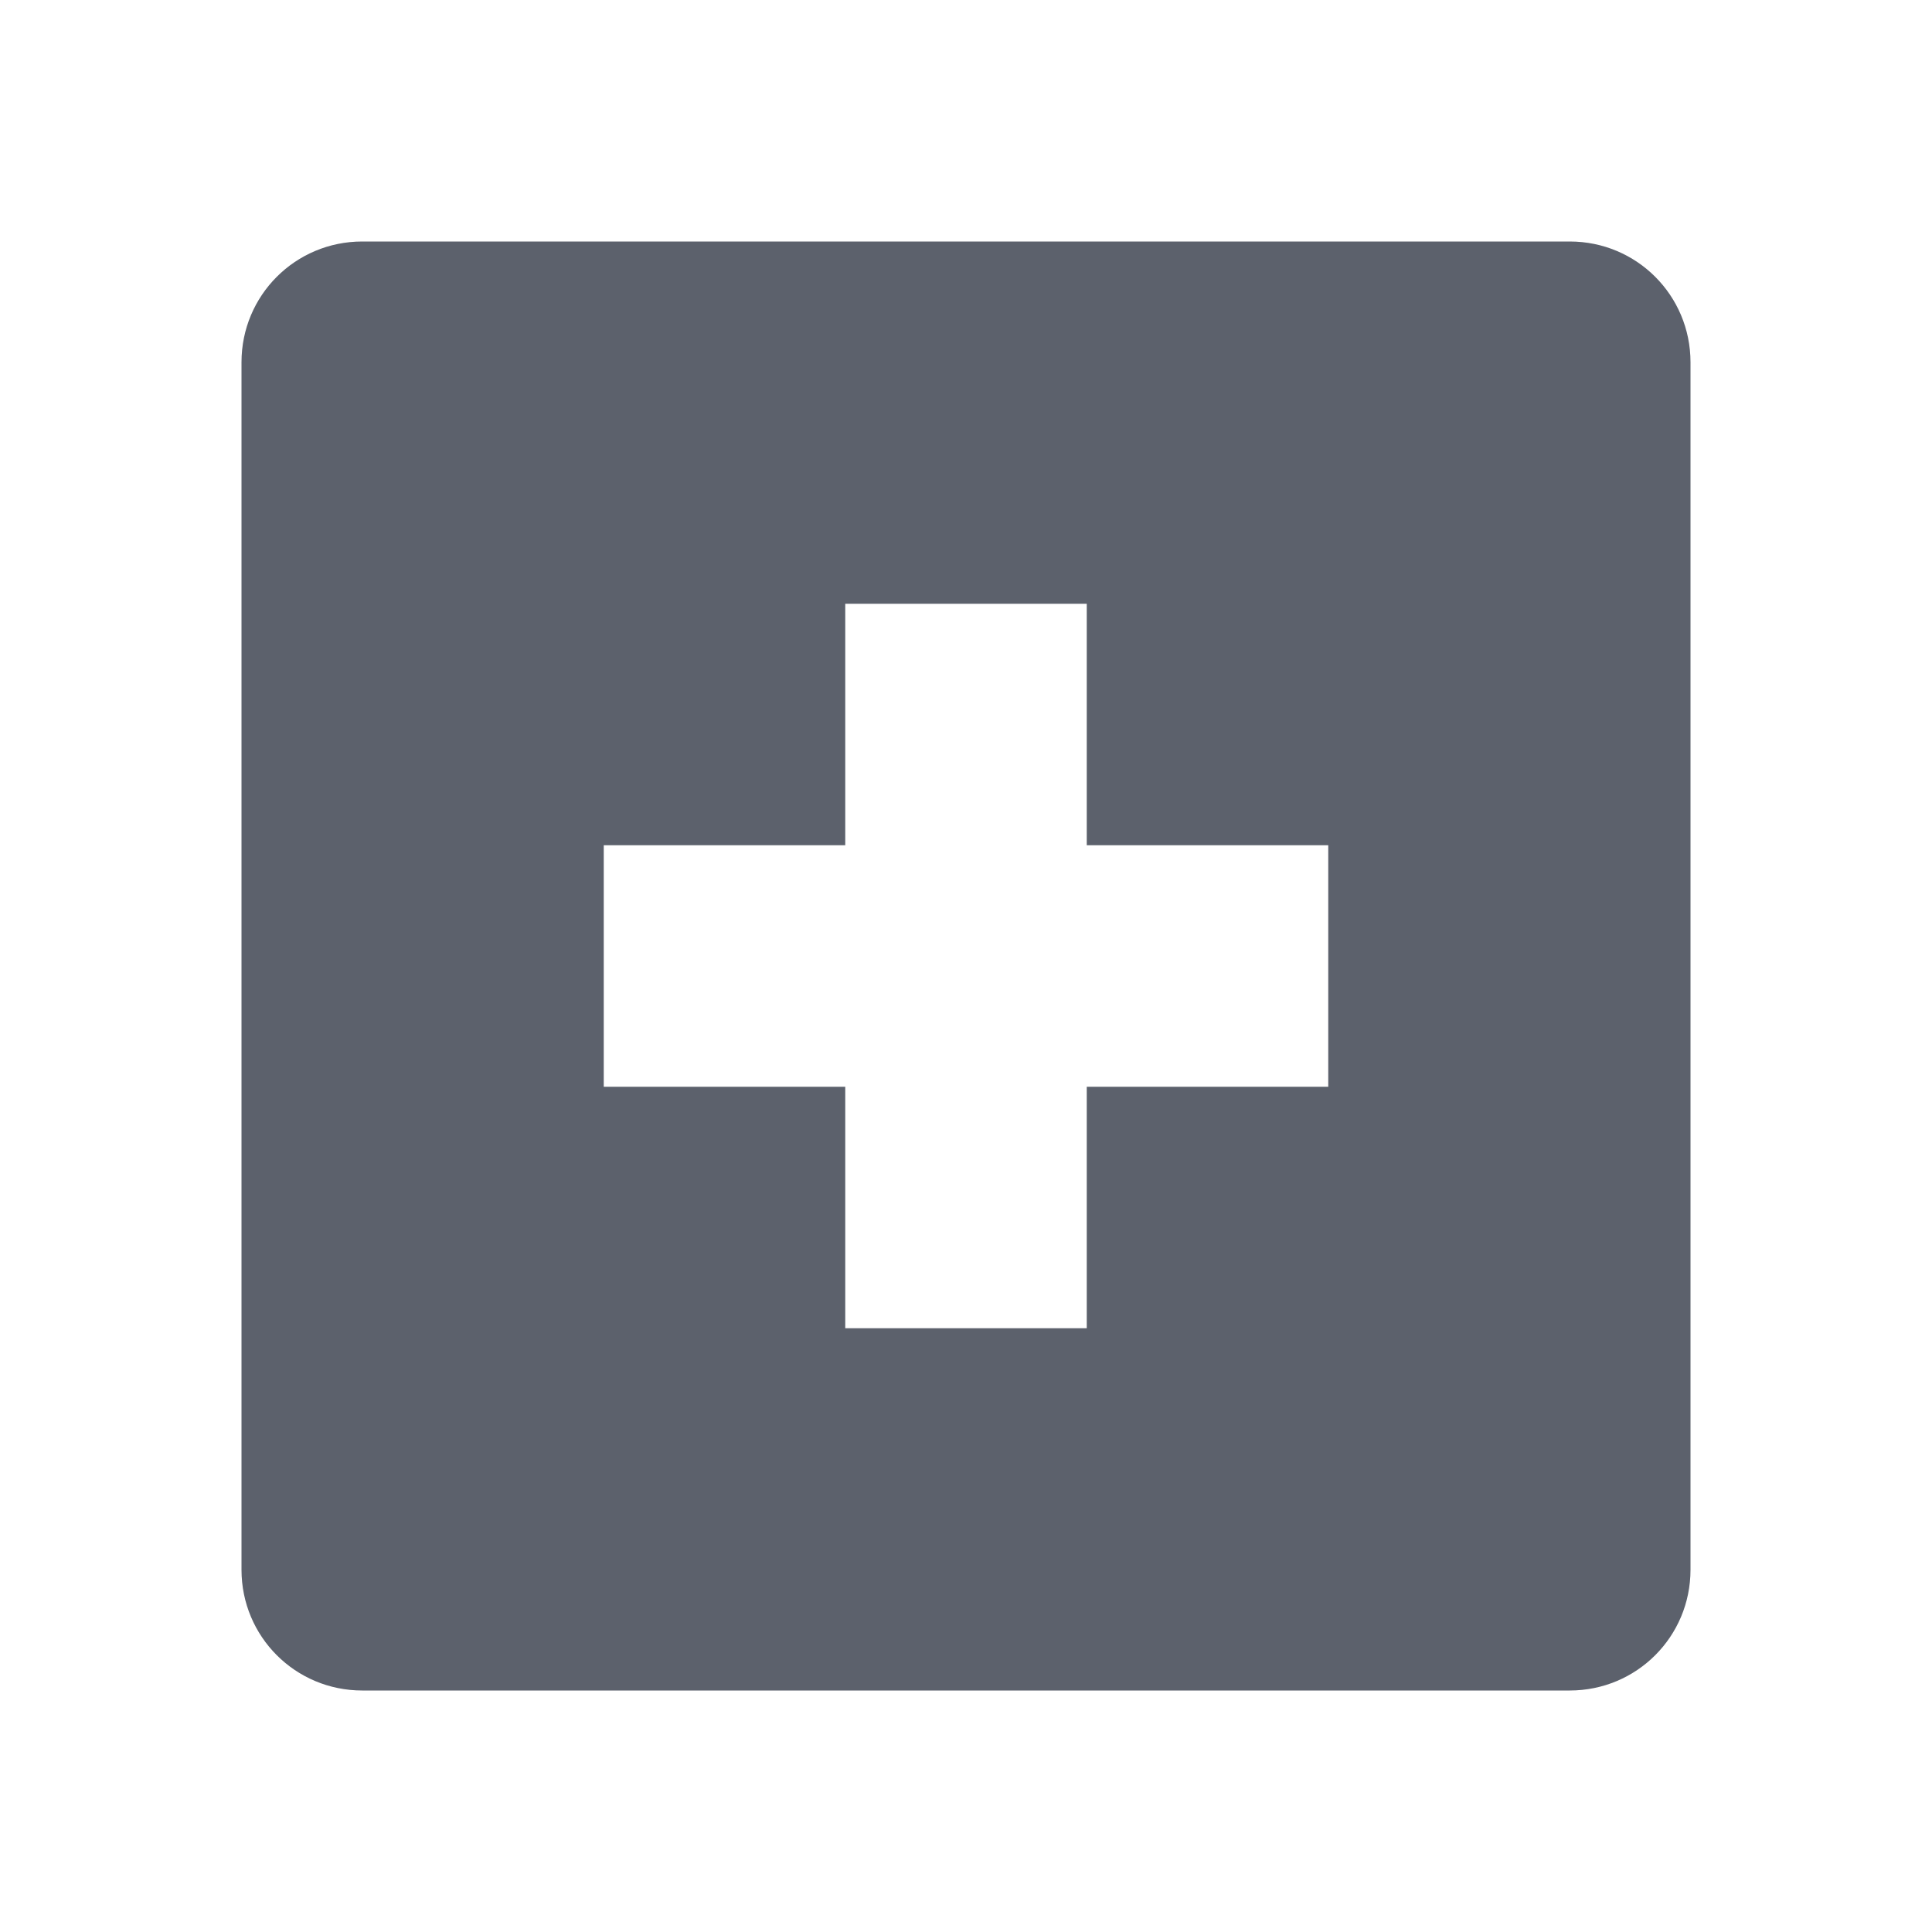
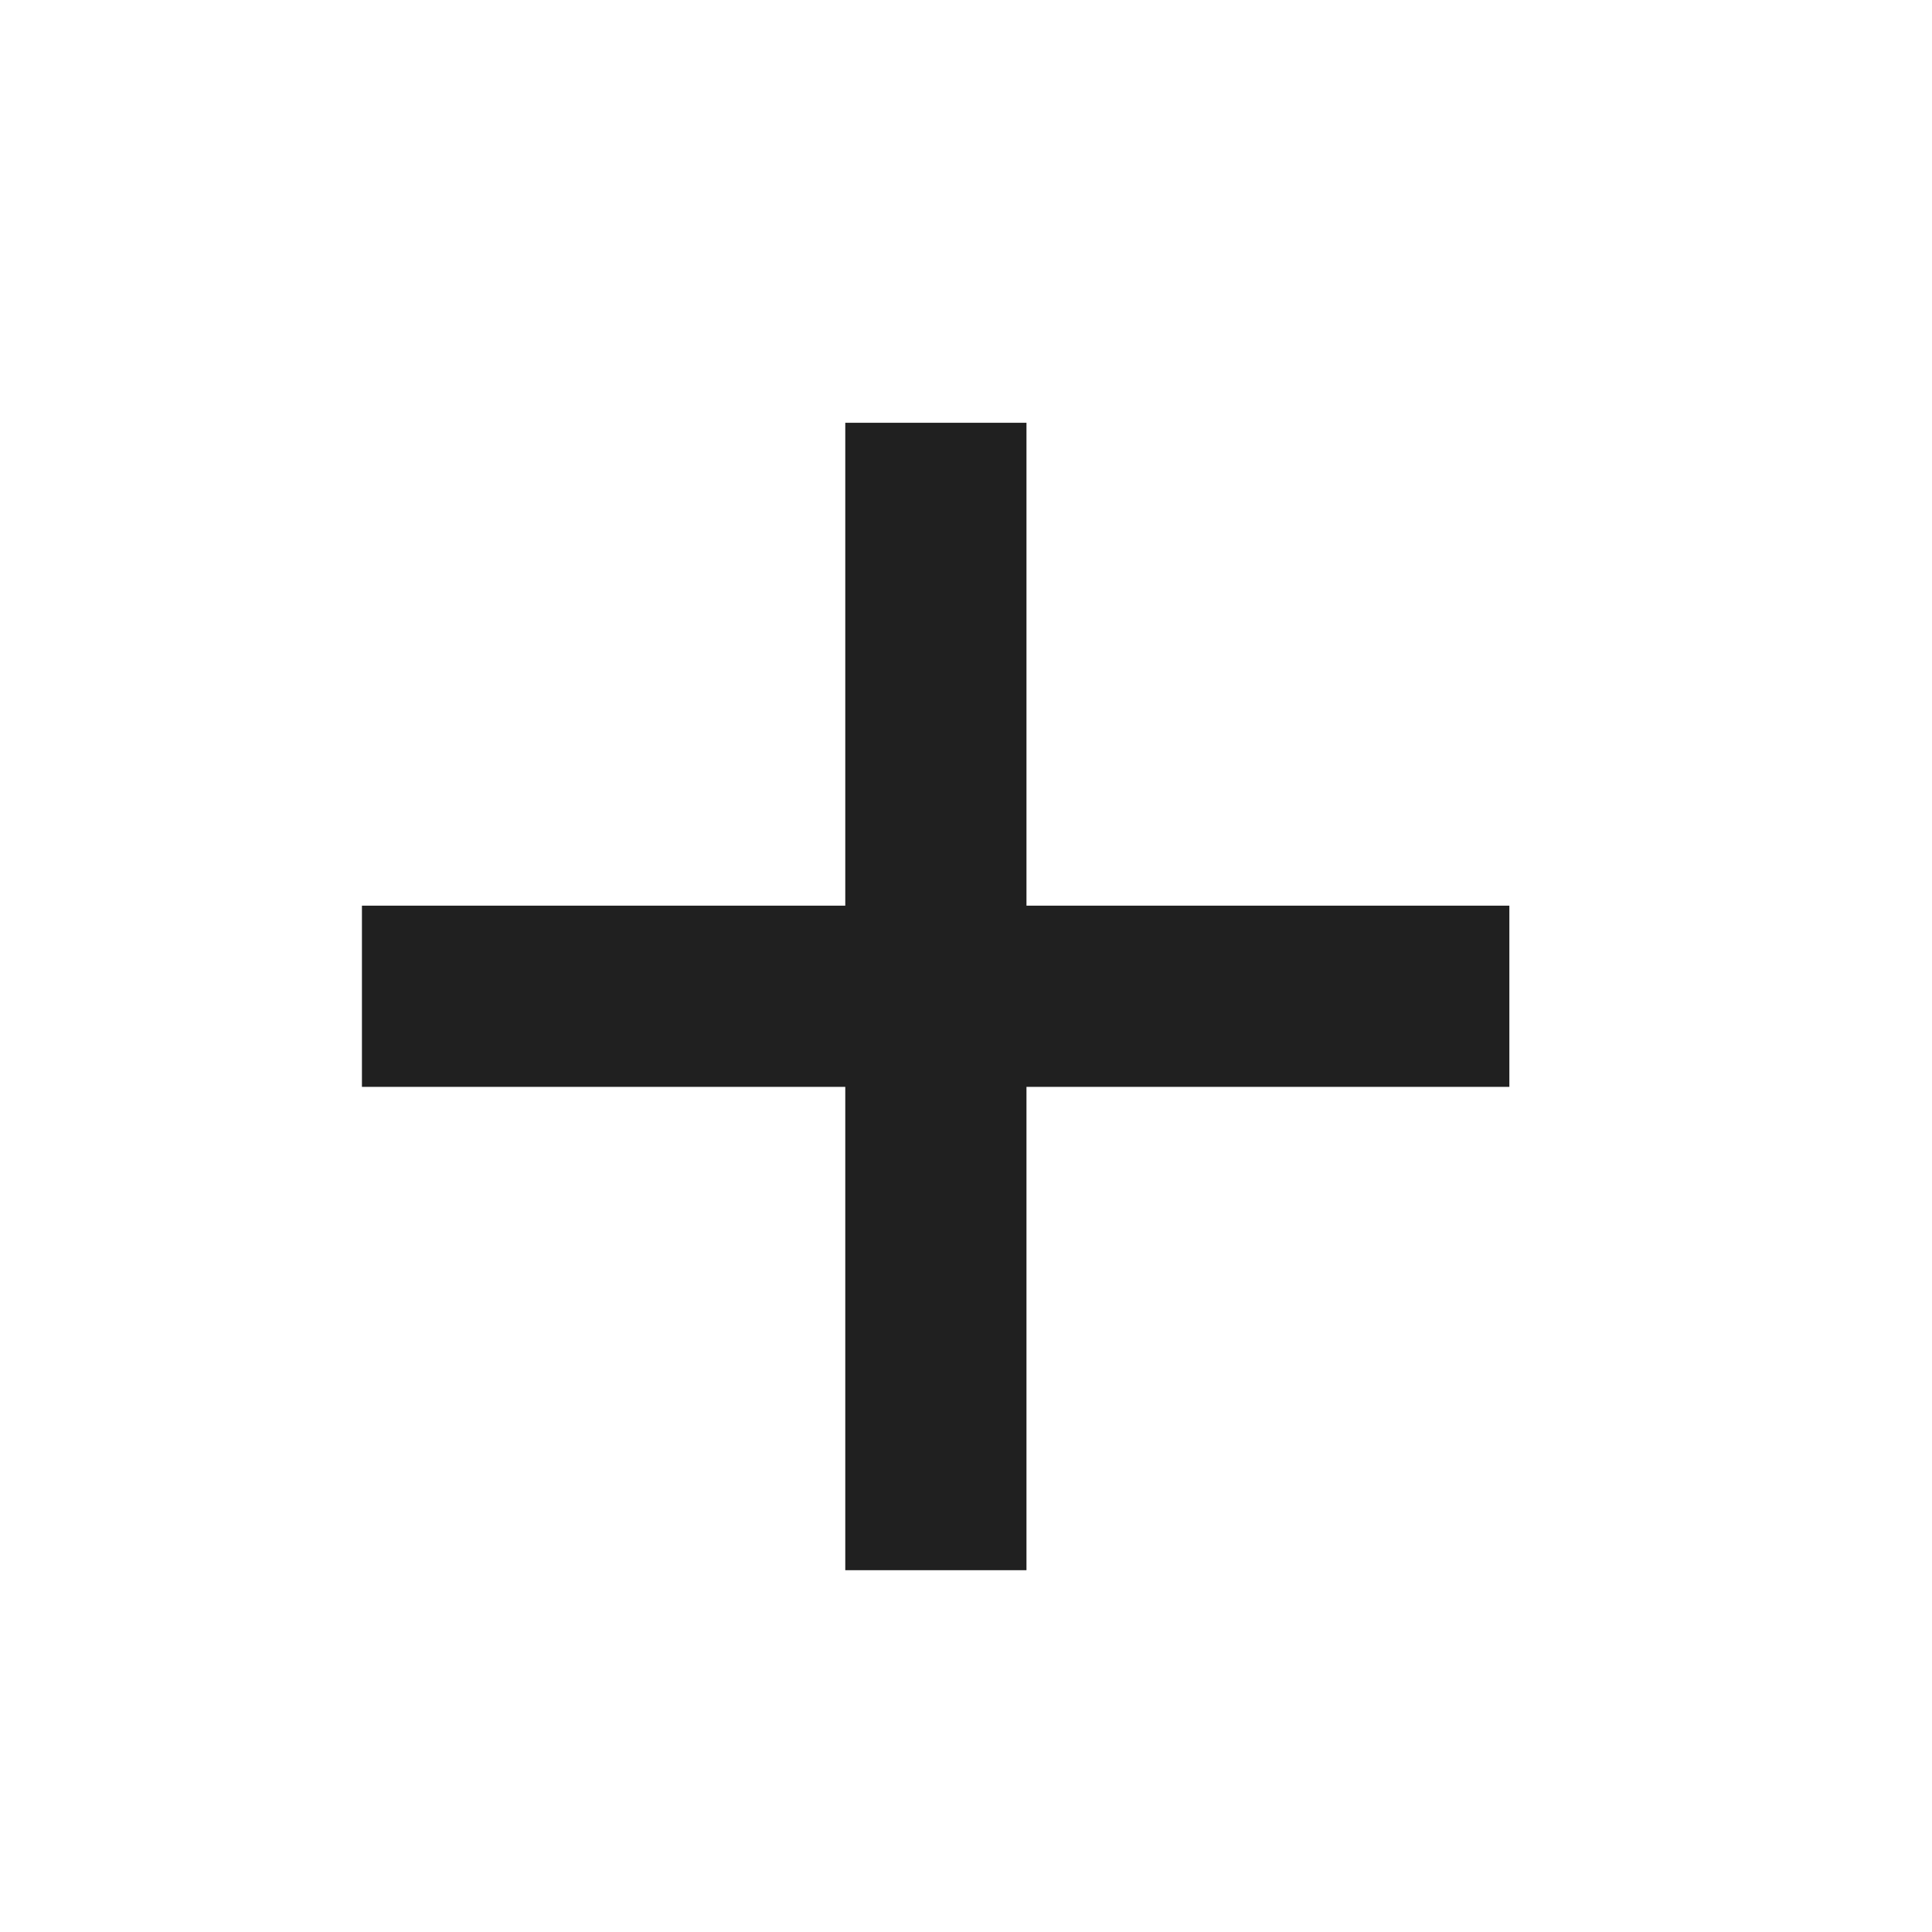
- <svg xmlns="http://www.w3.org/2000/svg" width="16" height="16" viewBox="0 0 16 16">
-   <defs>
-     <style id="current-color-scheme" type="text/css">
-    .ColorScheme-Text { color:#5c616c; } .ColorScheme-Highlight { color:#5294e2; }
-   </style>
-   </defs>
-   <path style="fill:currentColor" class="ColorScheme-Text" d="M 3 2 C 2.446 2 2 2.446 2 3 L 2 13 C 2 13.554 2.446 14 3 14 L 13 14 C 13.554 14 14 13.554 14 13 L 14 3 C 14 2.446 13.554 2 13 2 L 3 2 z M 7 5 L 9 5 L 9 7 L 11 7 L 11 9 L 9 9 L 9 11 L 7 11 L 7 9 L 5 9 L 5 7 L 7 7 L 7 5 z" />
+ <svg xmlns="http://www.w3.org/2000/svg" width="16" height="16" viewBox="0 0 4.233 4.233" version="1.1" id="svg8">
+   <defs id="defs2" />
+   <g id="layer1" transform="translate(0,-292.7667)">
+     <rect style="fill:#202020;fill-opacity:1;stroke:none;stroke-width:0.057;stroke-linecap:round;stroke-linejoin:round" id="rect908" width="0.397" height="2.514" x="1.852" y="293.693" />
+     <rect style="fill:#202020;fill-opacity:1;stroke:none;stroke-width:0.057;stroke-linecap:round;stroke-linejoin:round" id="rect969" width="0.397" height="2.514" x="294.751" y="-3.307" transform="rotate(90)" />
+   </g>
</svg>
